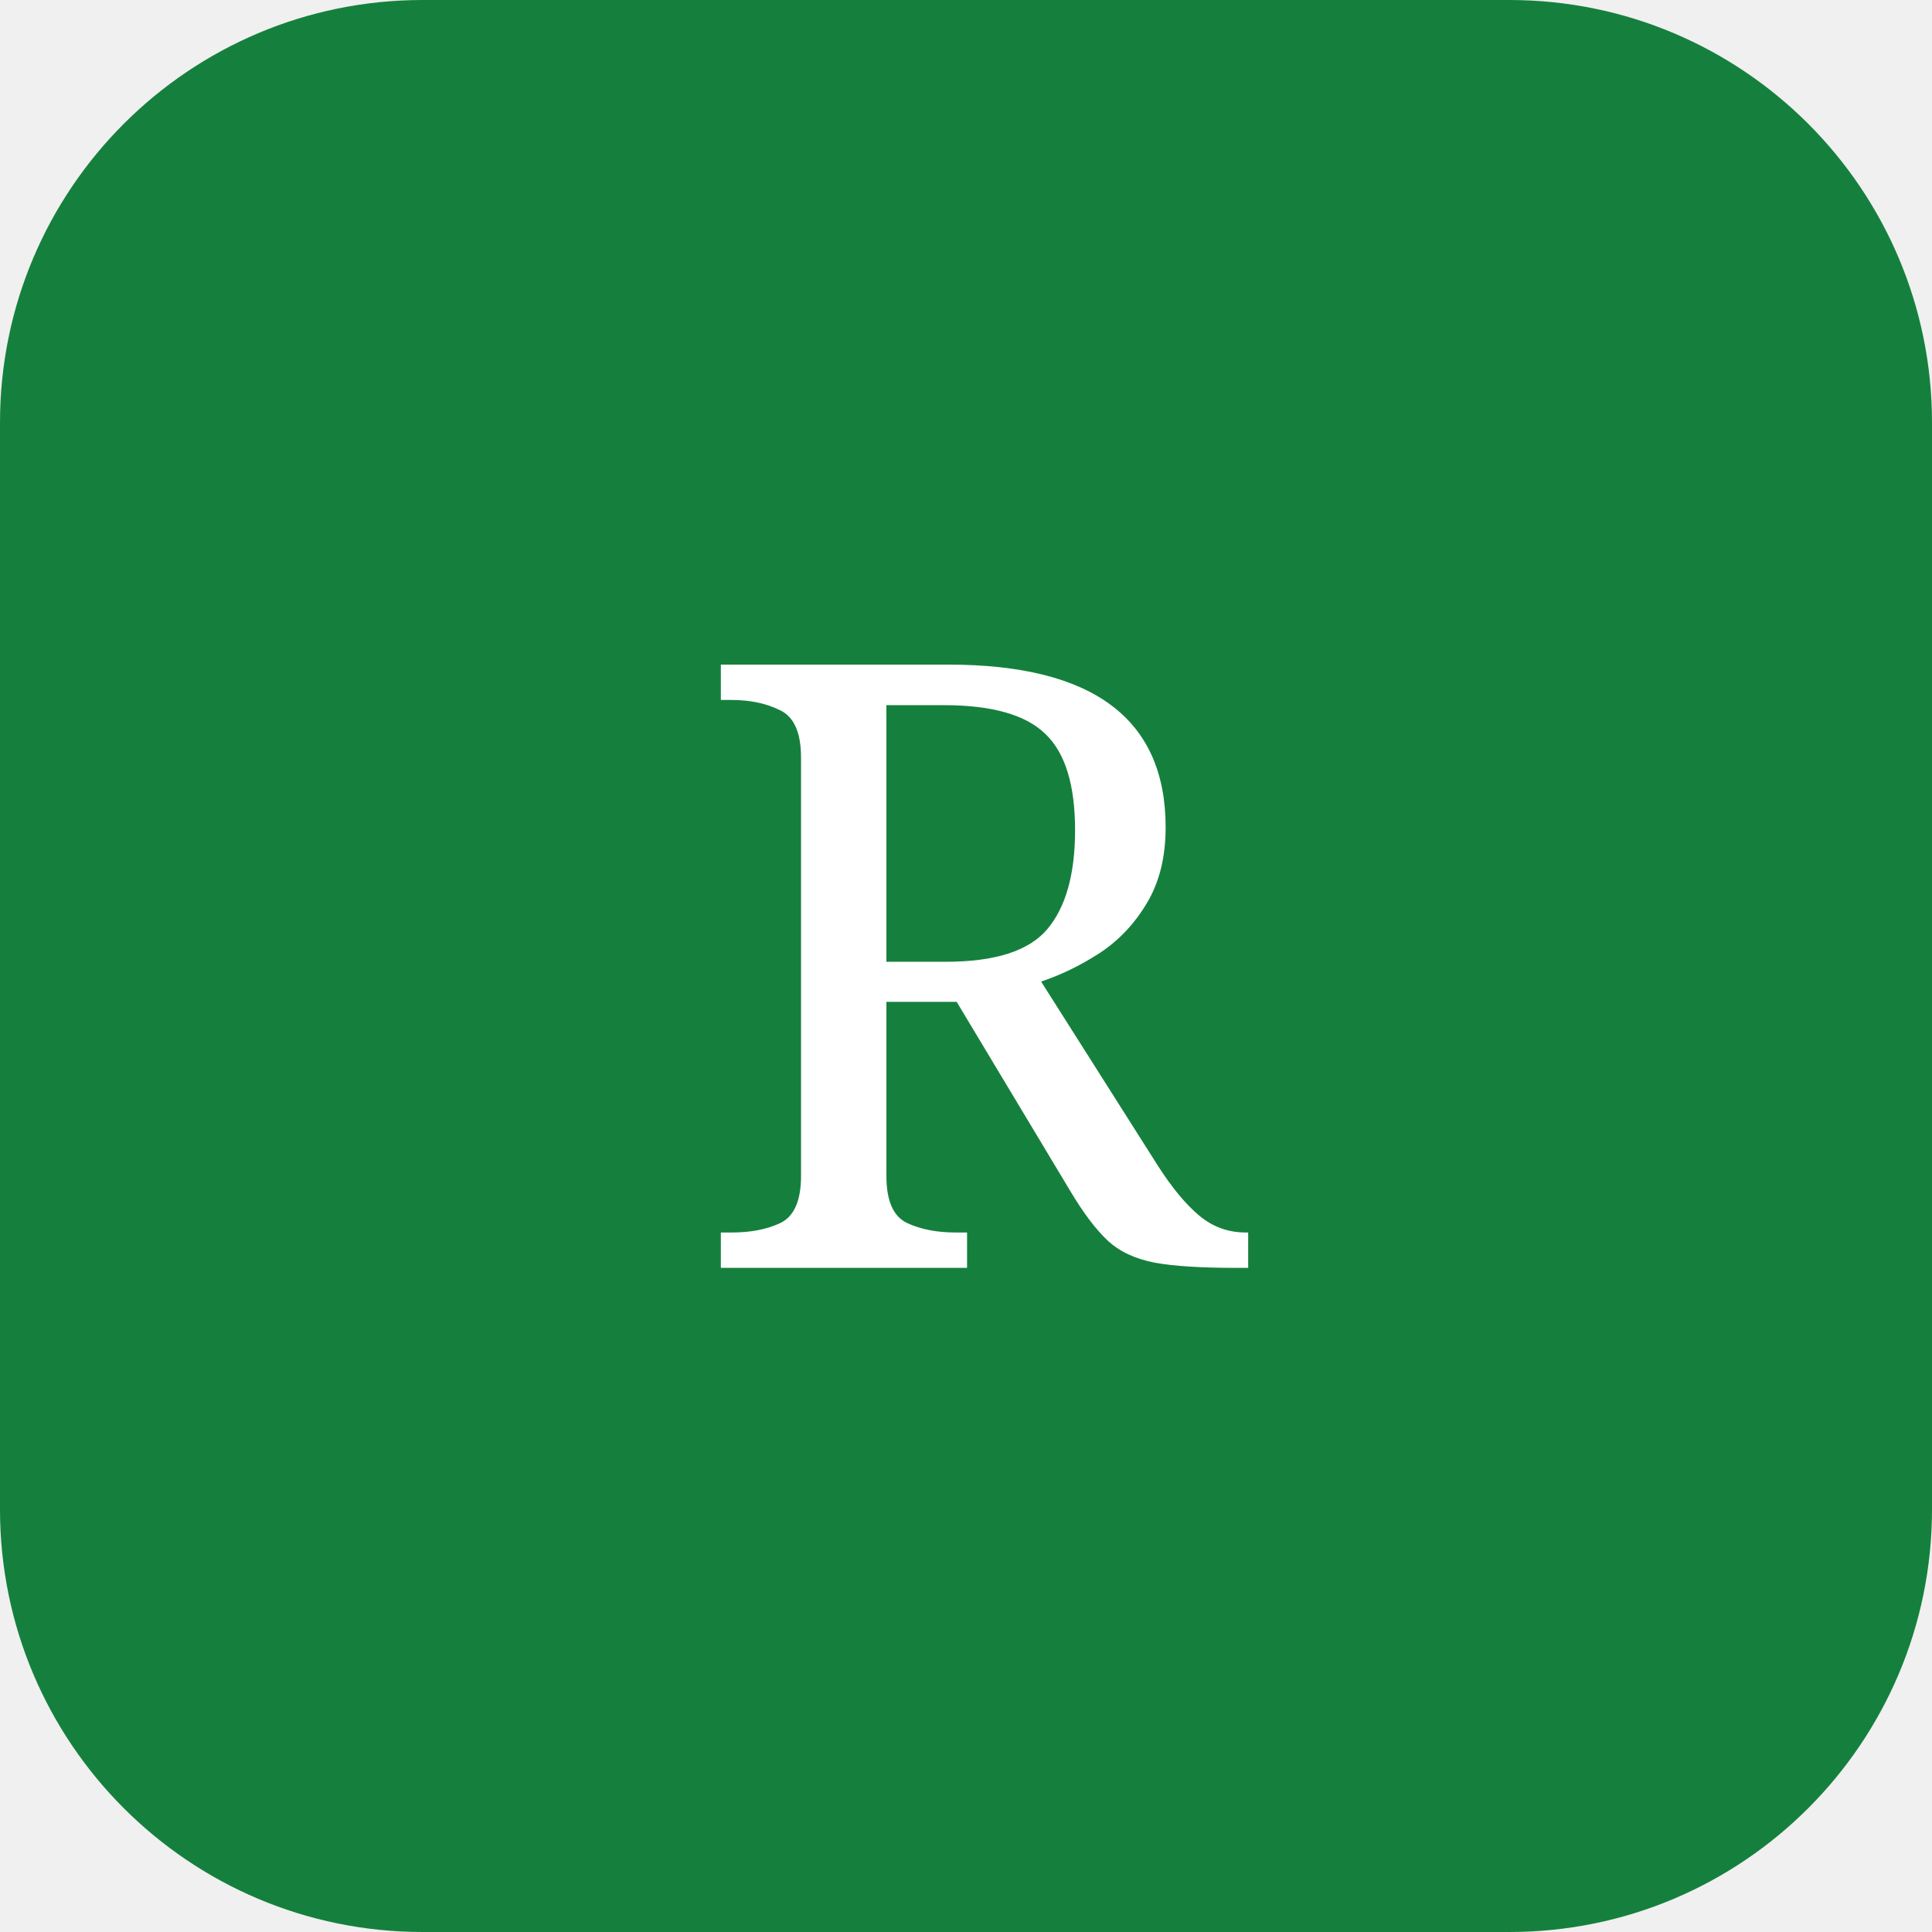
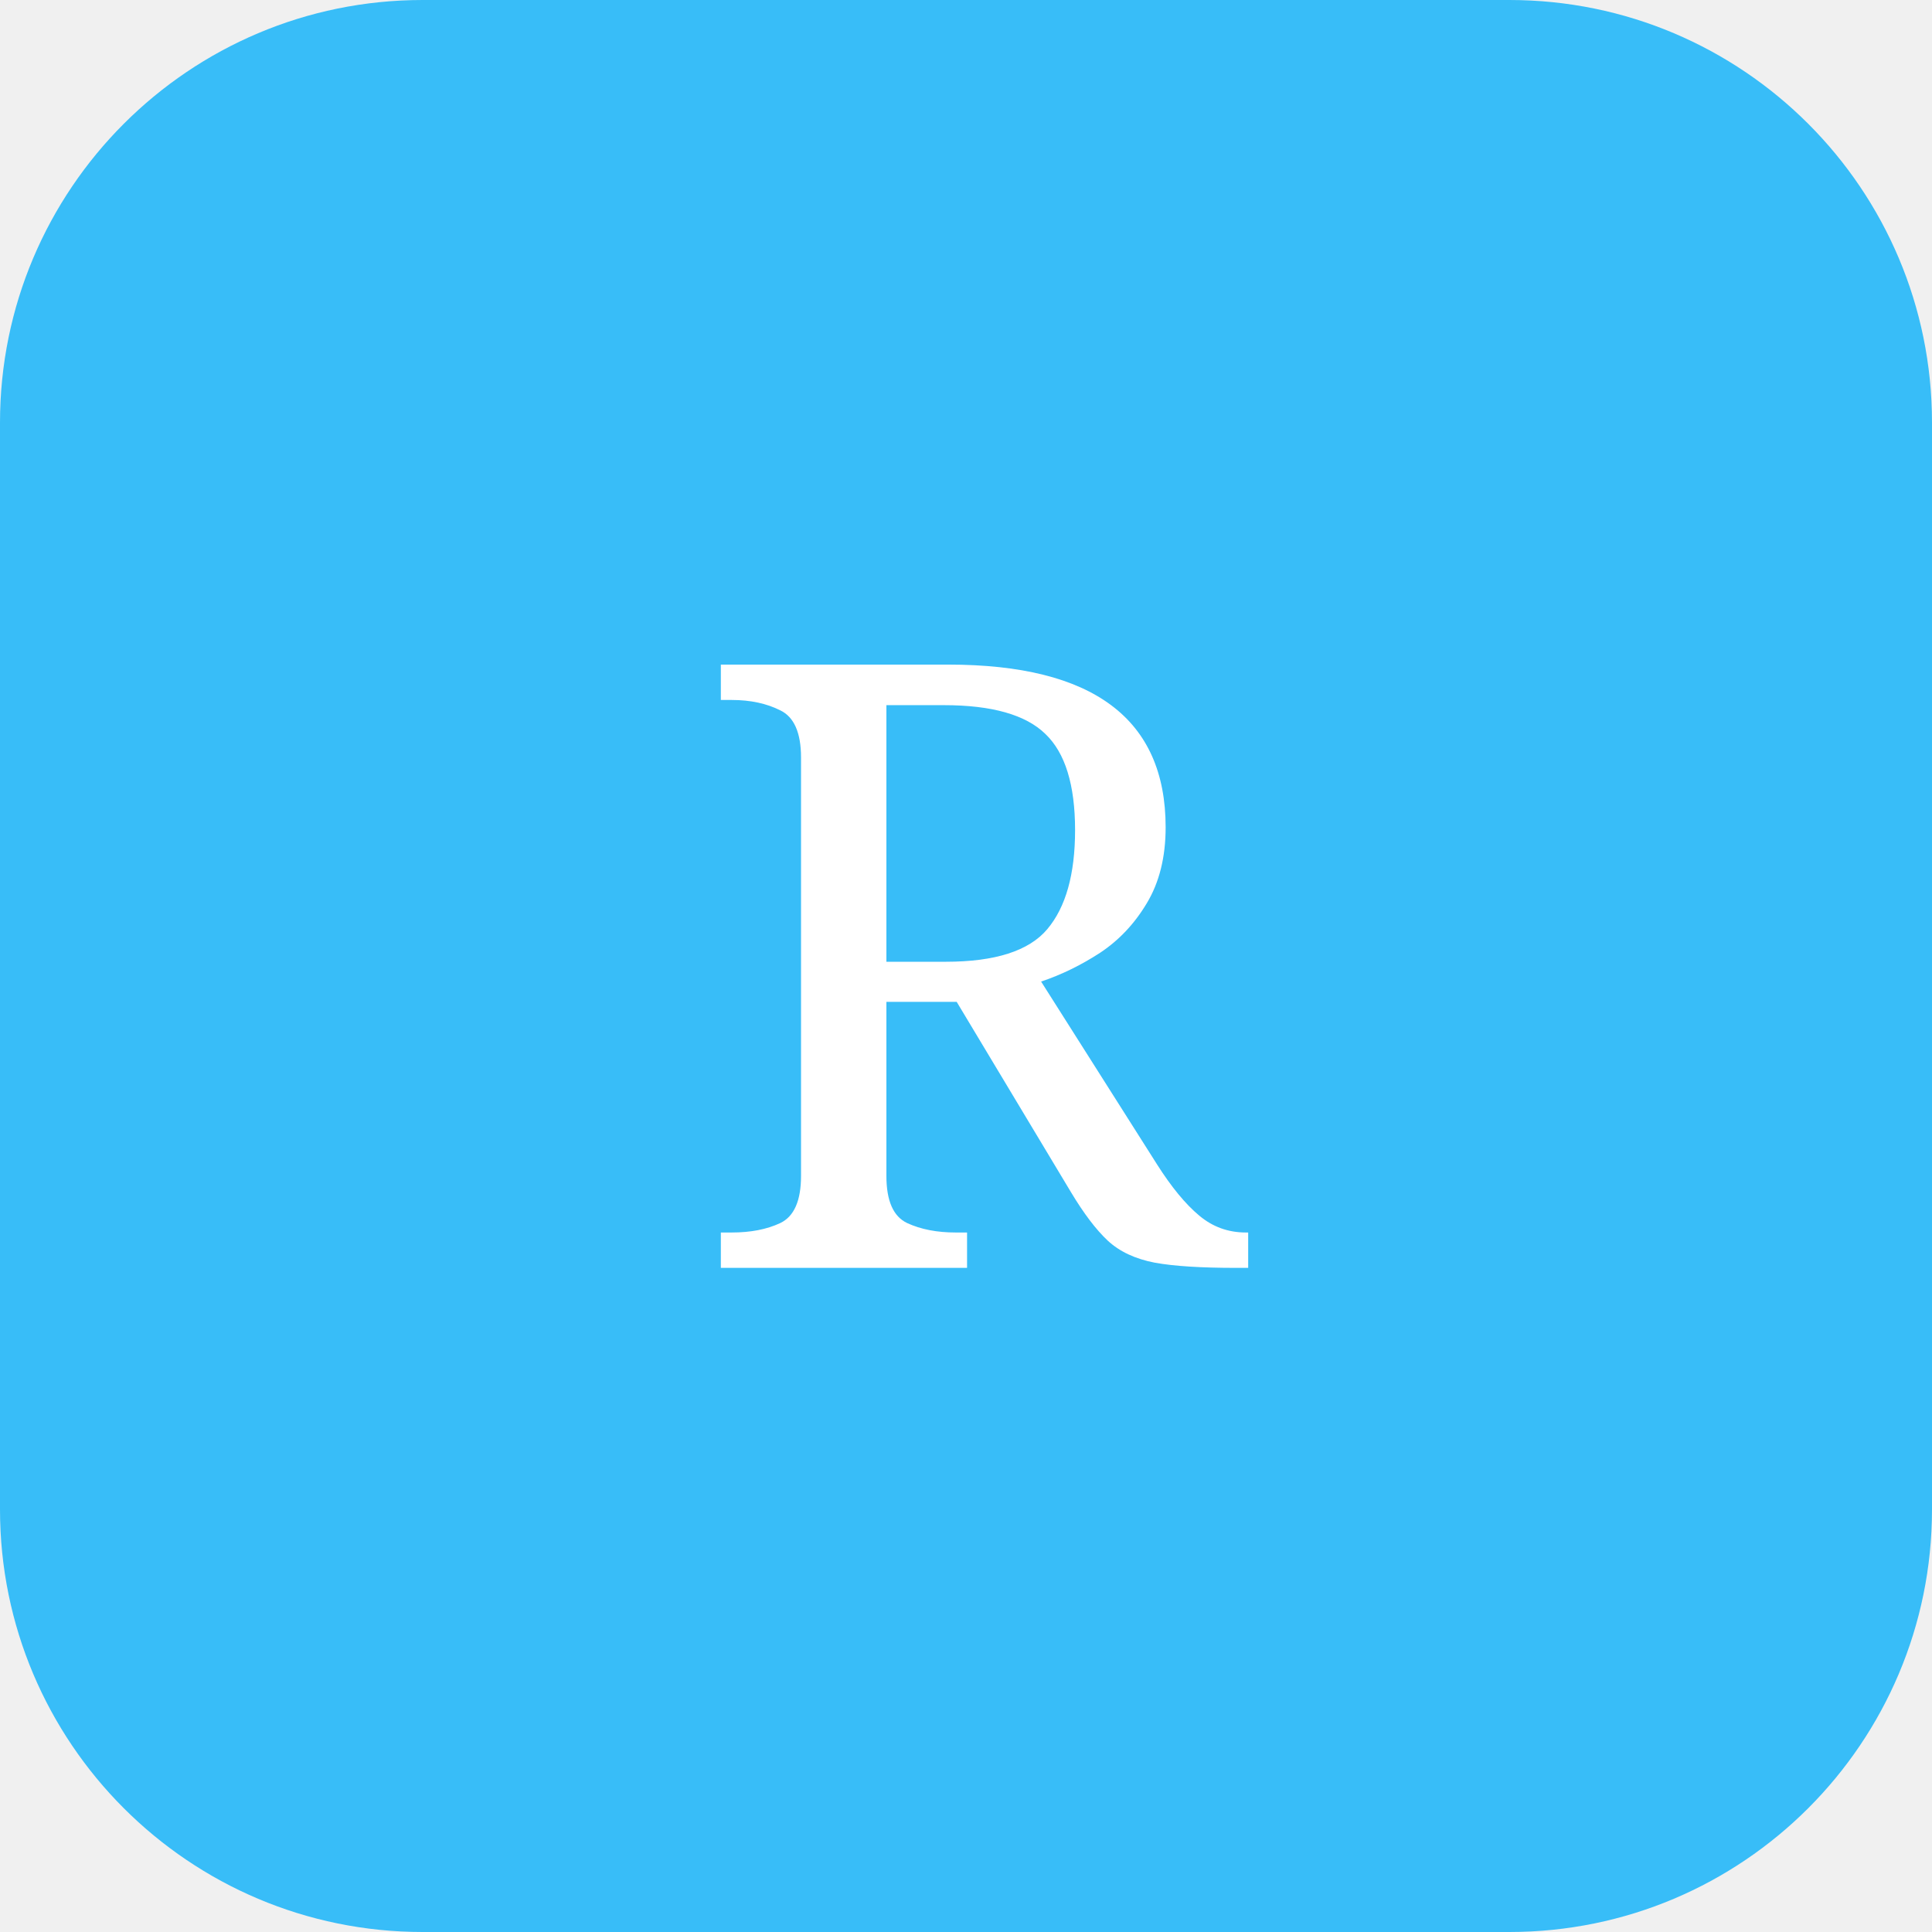
<svg xmlns="http://www.w3.org/2000/svg" viewBox="0 0 64 64">
-   <rect width="64" height="64" rx="14" fill="#15803d" />
+   <rect width="64" height="64" rx="14" fill="#38bdf8" />
  <text x="32" y="42" text-anchor="middle" font-size="28" font-family="Georgia,serif" fill="#fff">R</text>
</svg>
